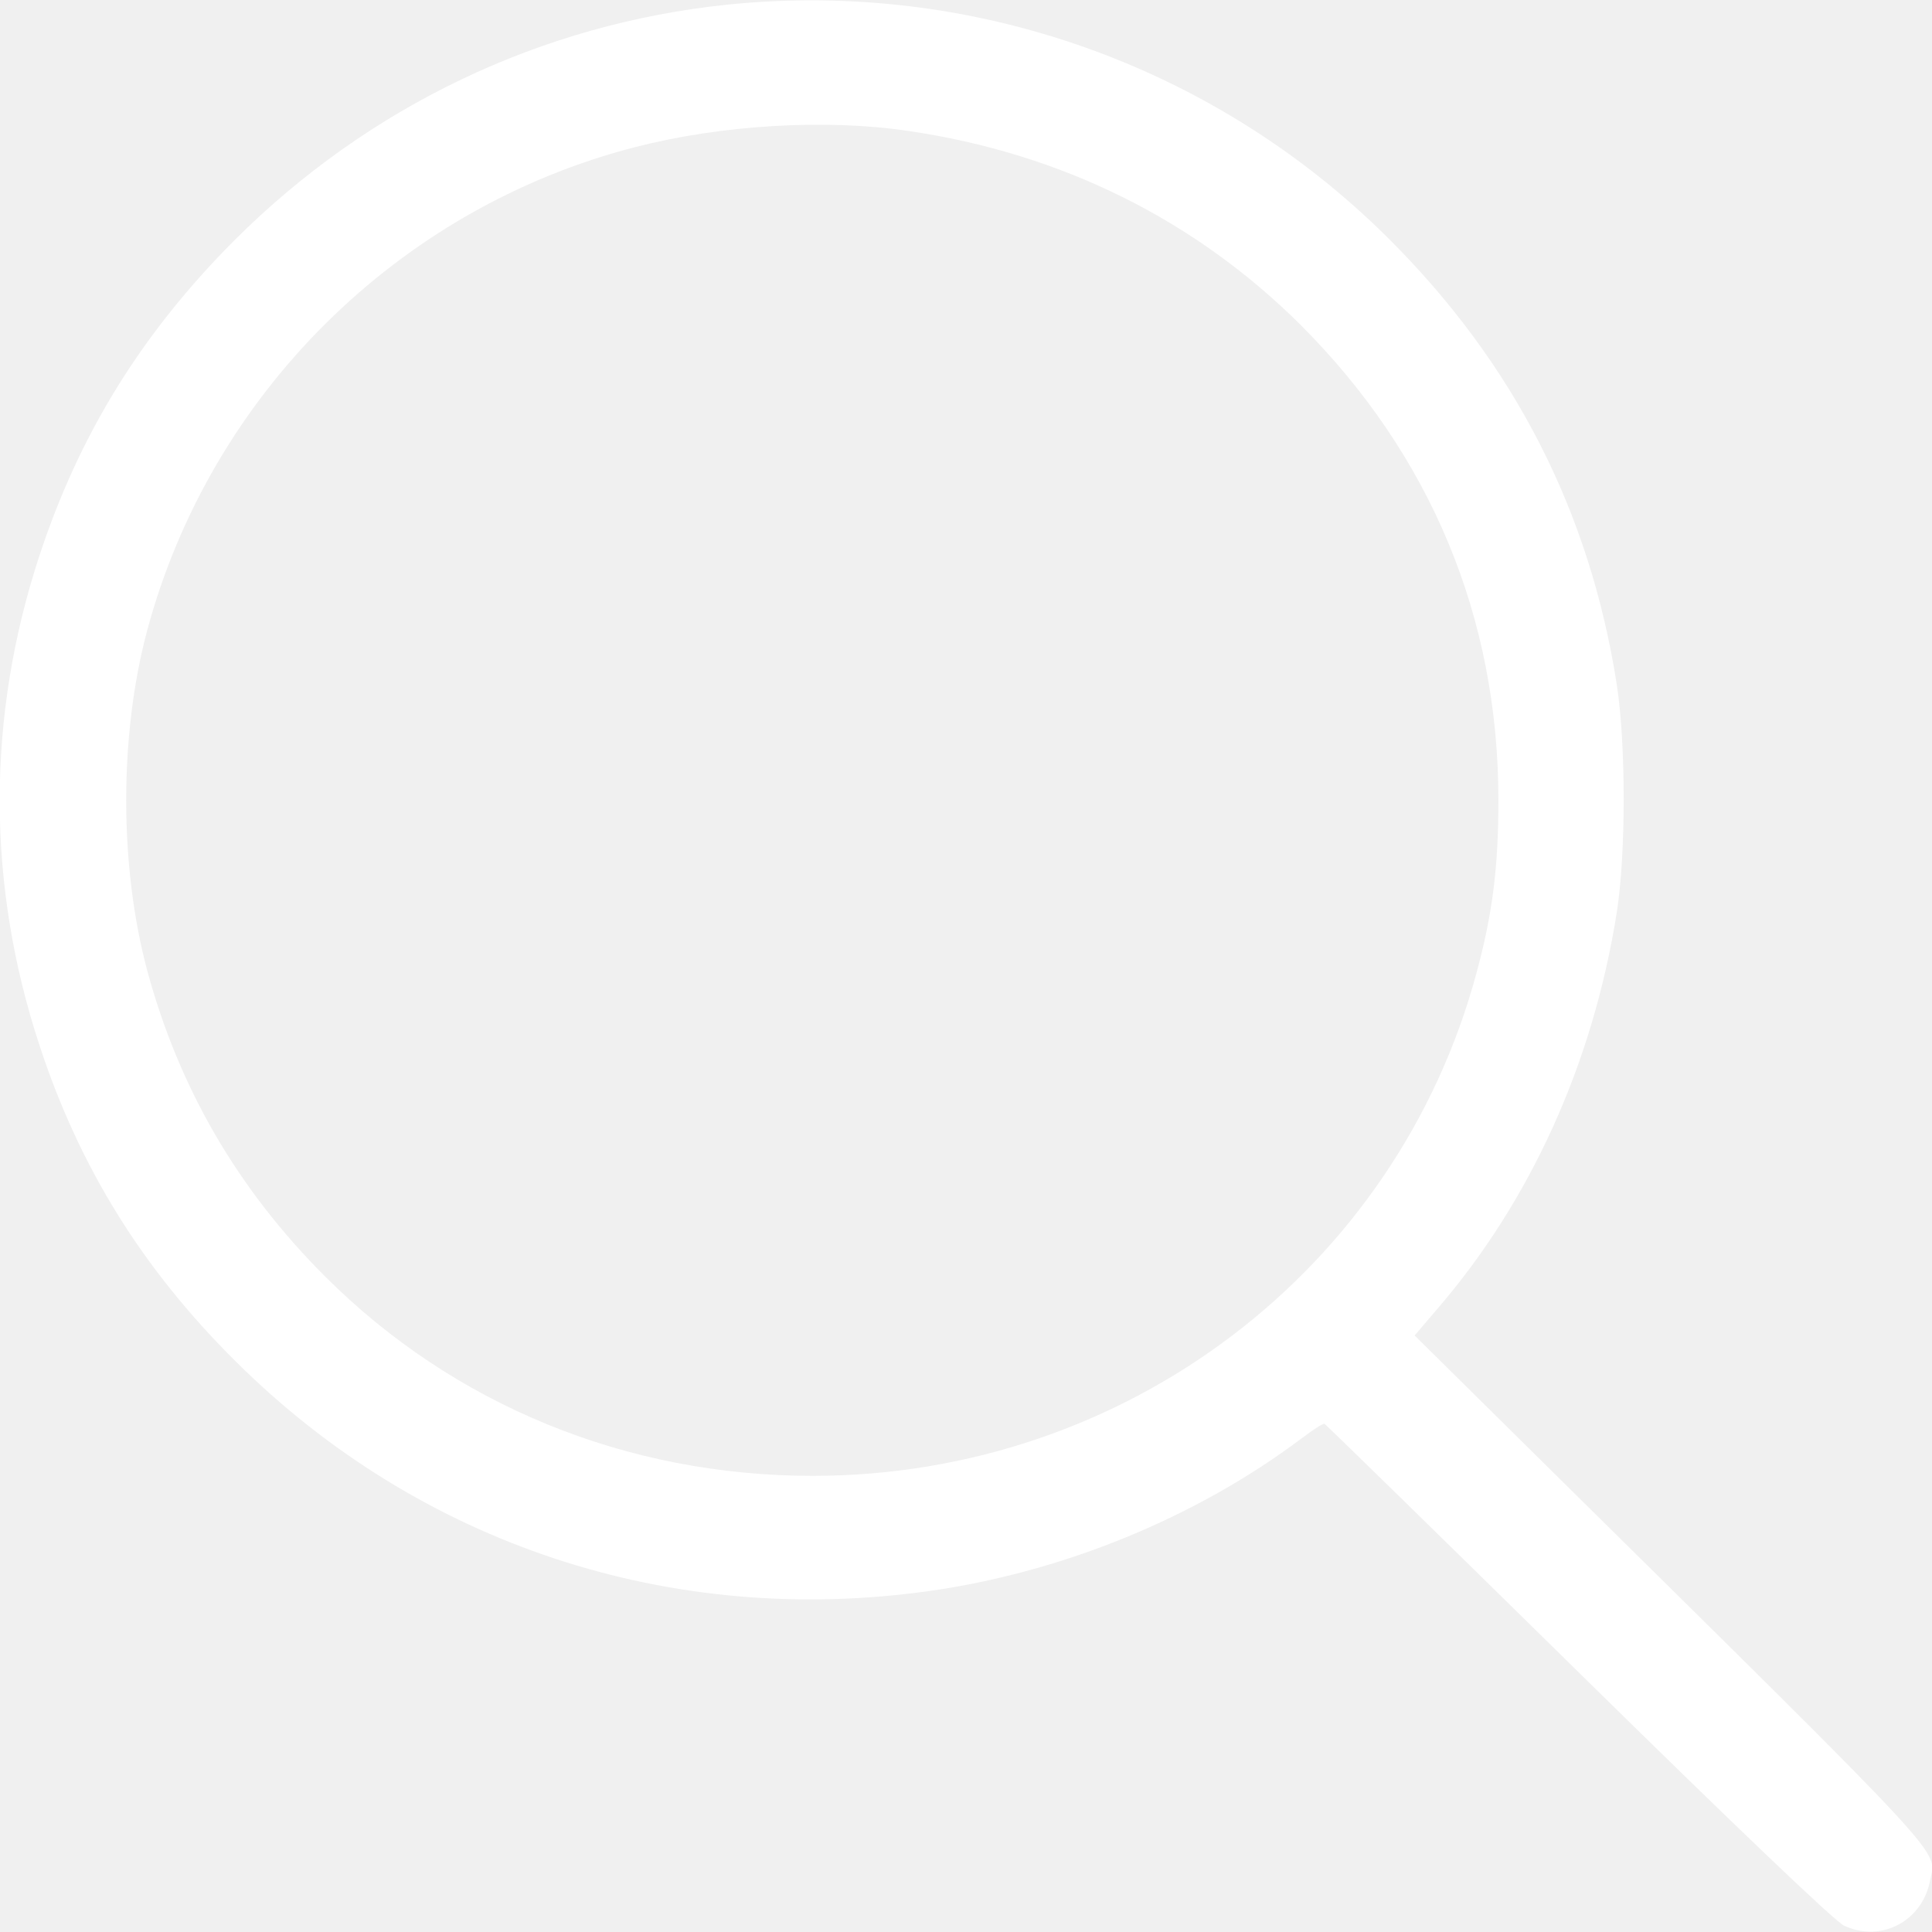
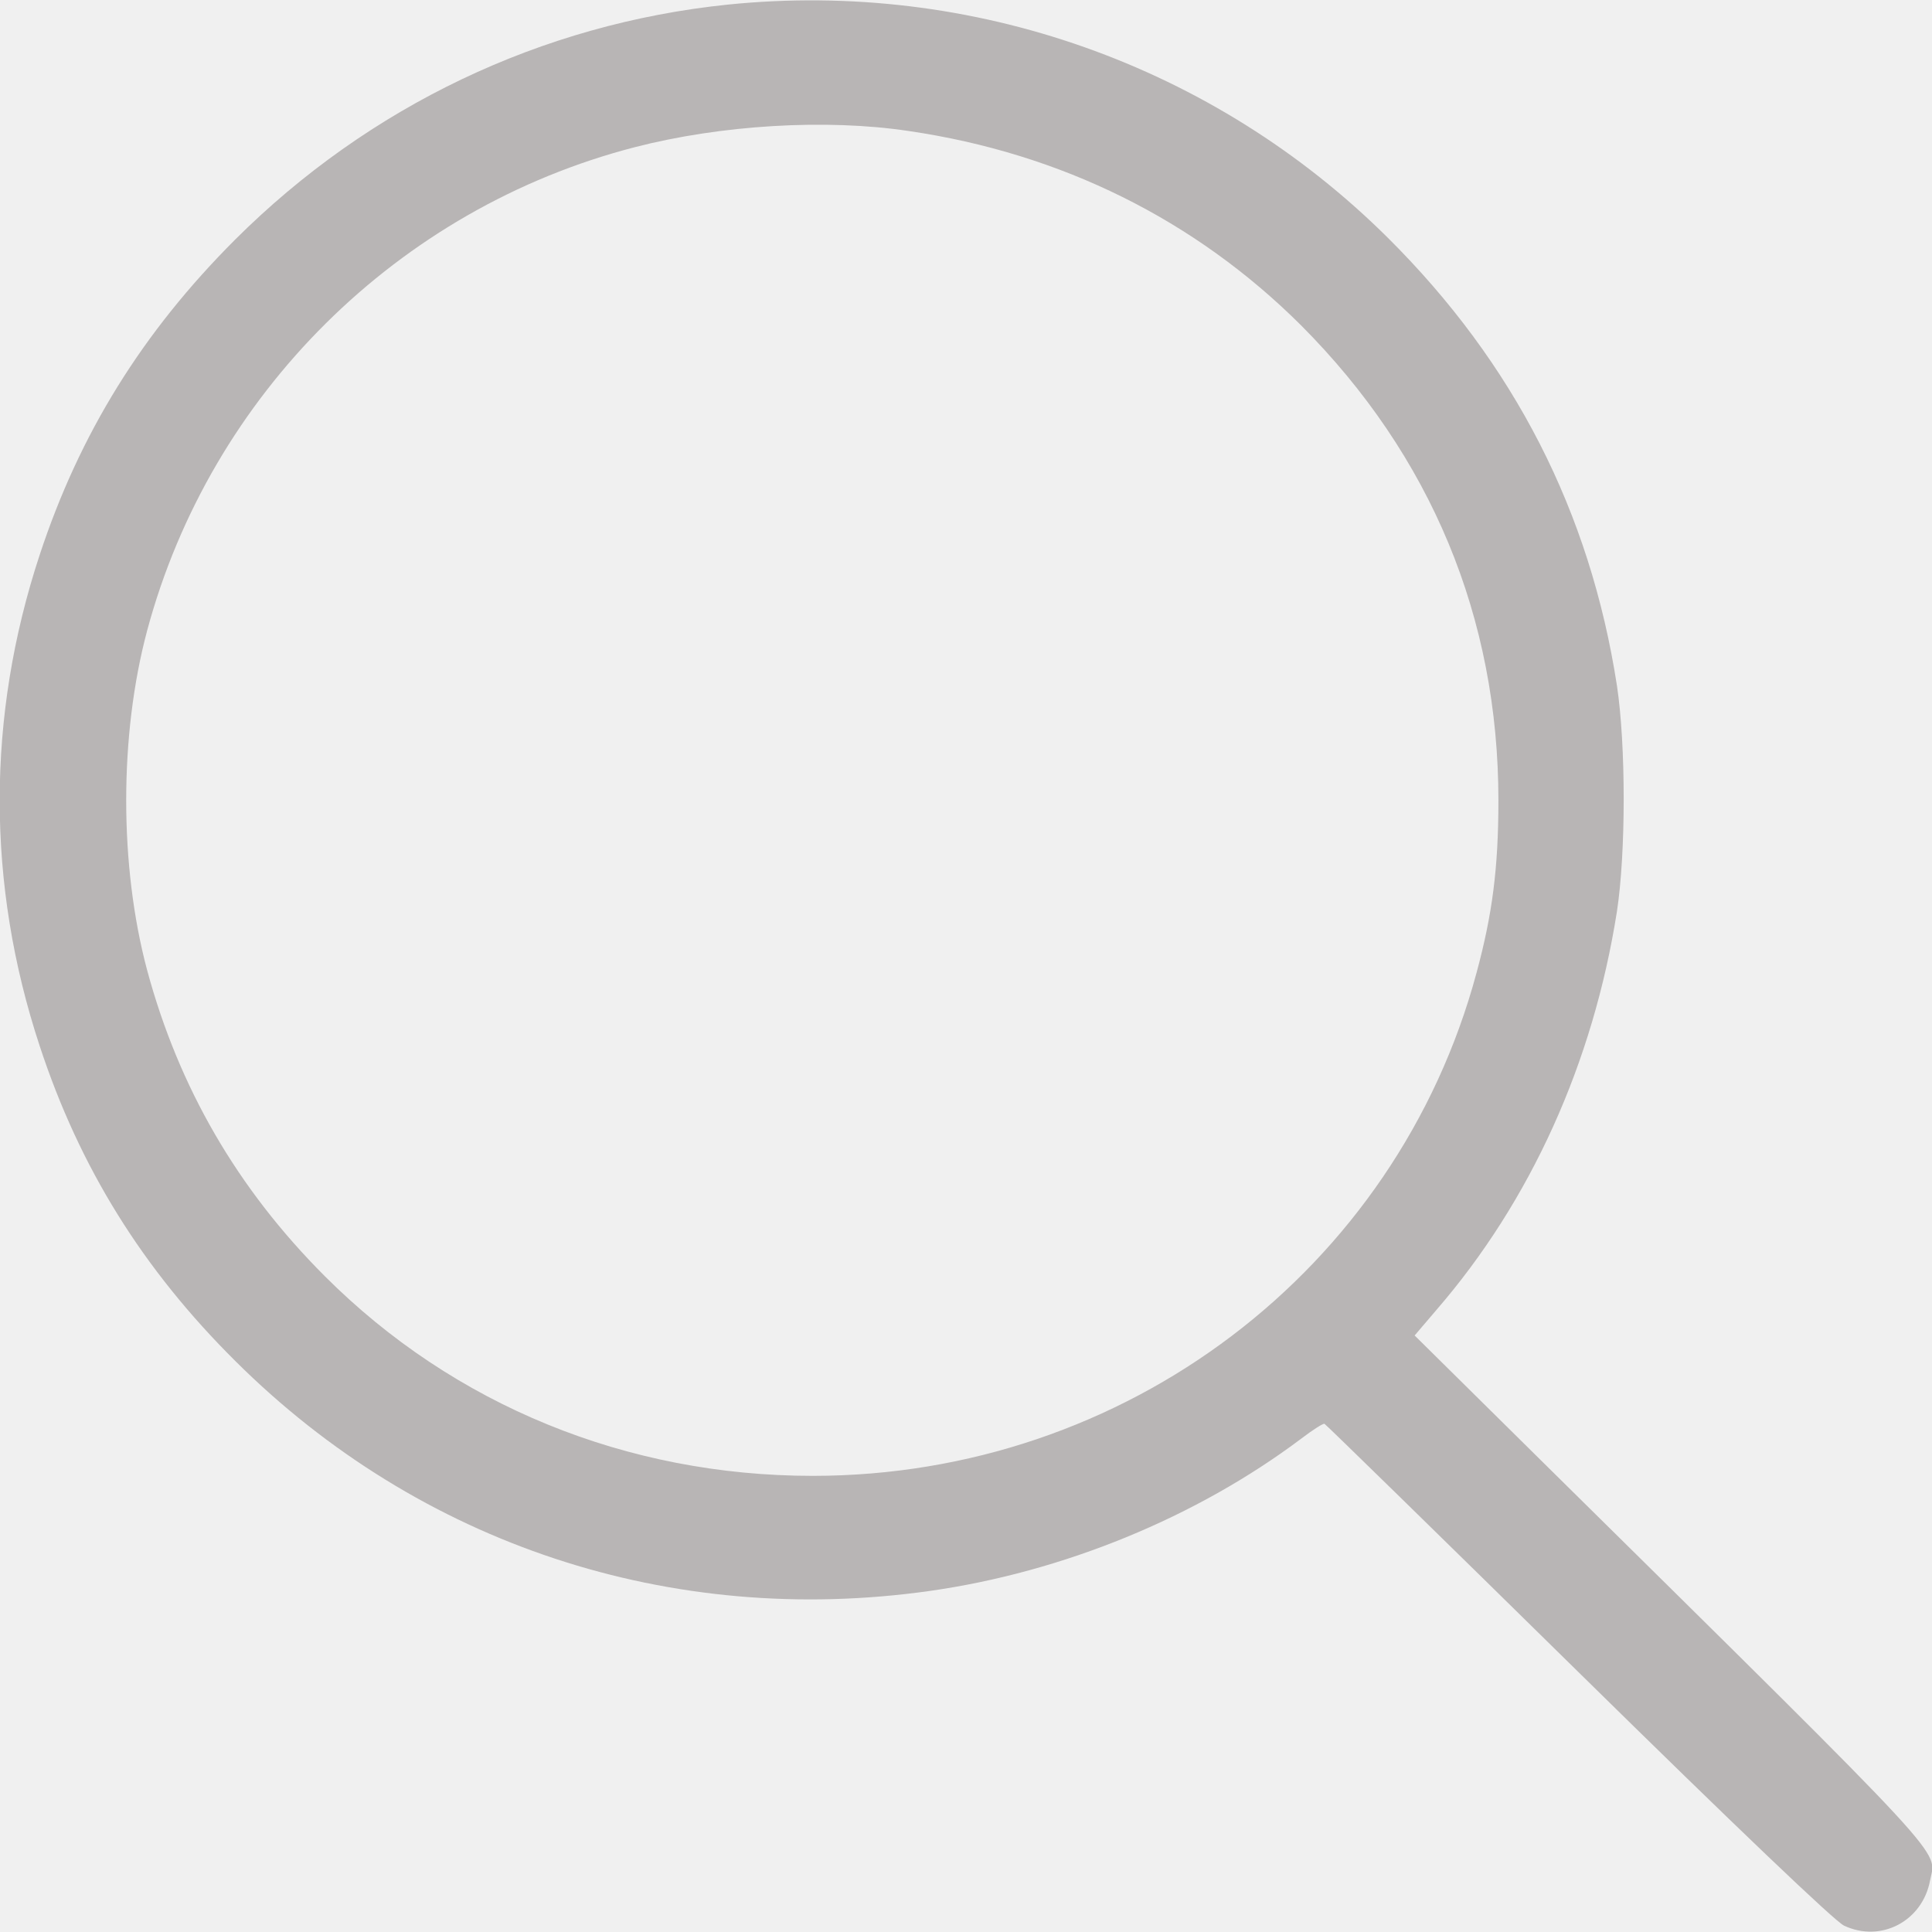
<svg xmlns="http://www.w3.org/2000/svg" version="1.1" width="512pt" height="512pt" viewBox="0,0,256,256">
-   <g fill="#ffffff" fill-rule="nonzero" stroke="none" stroke-width="1" stroke-linecap="butt" stroke-linejoin="miter" stroke-miterlimit="10" stroke-dasharray="" stroke-dashoffset="0" font-family="none" font-weight="none" font-size="none" text-anchor="none" style="mix-blend-mode: normal">
-     <g transform="translate(-0.05336,0.05853) scale(0.5,0.5)">
-       <g transform="translate(0,512) scale(0.1,-0.1)">
-         <path d="M1930,5109c-494,-51 -951,-269 -1306,-623c-246,-246 -412,-514 -518,-836c-141,-428 -141,-872 0,-1300c106,-323 273,-592 520,-837c488,-485 1153,-705 1839,-608c353,50 707,195 985,404c30,23 57,40 61,39c4,-2 307,-298 673,-658c417,-410 680,-661 704,-672c98,-46 208,12 228,120c16,84 72,24 -1024,1106l-342,338l58,68c250,289 415,655 478,1055c24,156 24,442 0,600c-71,459 -272,853 -607,1186c-460,457 -1101,684 -1749,618zM2409,4774c404,-59 759,-235 1040,-515c344,-345 523,-774 523,-1259c0,-179 -16,-302 -58,-457c-212,-788 -931,-1333 -1759,-1333c-493,0 -951,187 -1293,529c-232,232 -387,500 -471,811c-74,277 -74,623 0,900c168,626 665,1119 1292,1281c228,59 507,76 726,43z" />
+   <g fill="#b8b5b5" fill-rule="nonzero" stroke="none" stroke-width="1" stroke-linecap="butt" stroke-linejoin="miter" stroke-miterlimit="10" stroke-dasharray="" stroke-dashoffset="0" font-family="none" font-weight="none" font-size="none" text-anchor="none" style="mix-blend-mode: normal">
+     <g transform="translate(0,0)">
+       <g>
+         <g transform="translate(-0.05336,0.05853) scale(0.5,0.5)">
+           <g transform="translate(0,512) scale(0.1,-0.1)">
+             <path d="M1930,5109c-494,-51 -951,-269 -1306,-623c-246,-246 -412,-514 -518,-836c-141,-428 -141,-872 0,-1300c106,-323 273,-592 520,-837c488,-485 1153,-705 1839,-608c353,50 707,195 985,404c30,23 57,40 61,39c4,-2 307,-298 673,-658c417,-410 680,-661 704,-672c98,-46 208,12 228,120c16,84 72,24 -1024,1106l-342,338l58,68c250,289 415,655 478,1055c24,156 24,442 0,600c-71,459 -272,853 -607,1186c-460,457 -1101,684 -1749,618zM2409,4774c404,-59 759,-235 1040,-515c344,-345 523,-774 523,-1259c0,-179 -16,-302 -58,-457c-212,-788 -931,-1333 -1759,-1333c-493,0 -951,187 -1293,529c-232,232 -387,500 -471,811c-74,277 -74,623 0,900c168,626 665,1119 1292,1281c228,59 507,76 726,43z" />
+           </g>
+         </g>
      </g>
    </g>
  </g>
</svg>
